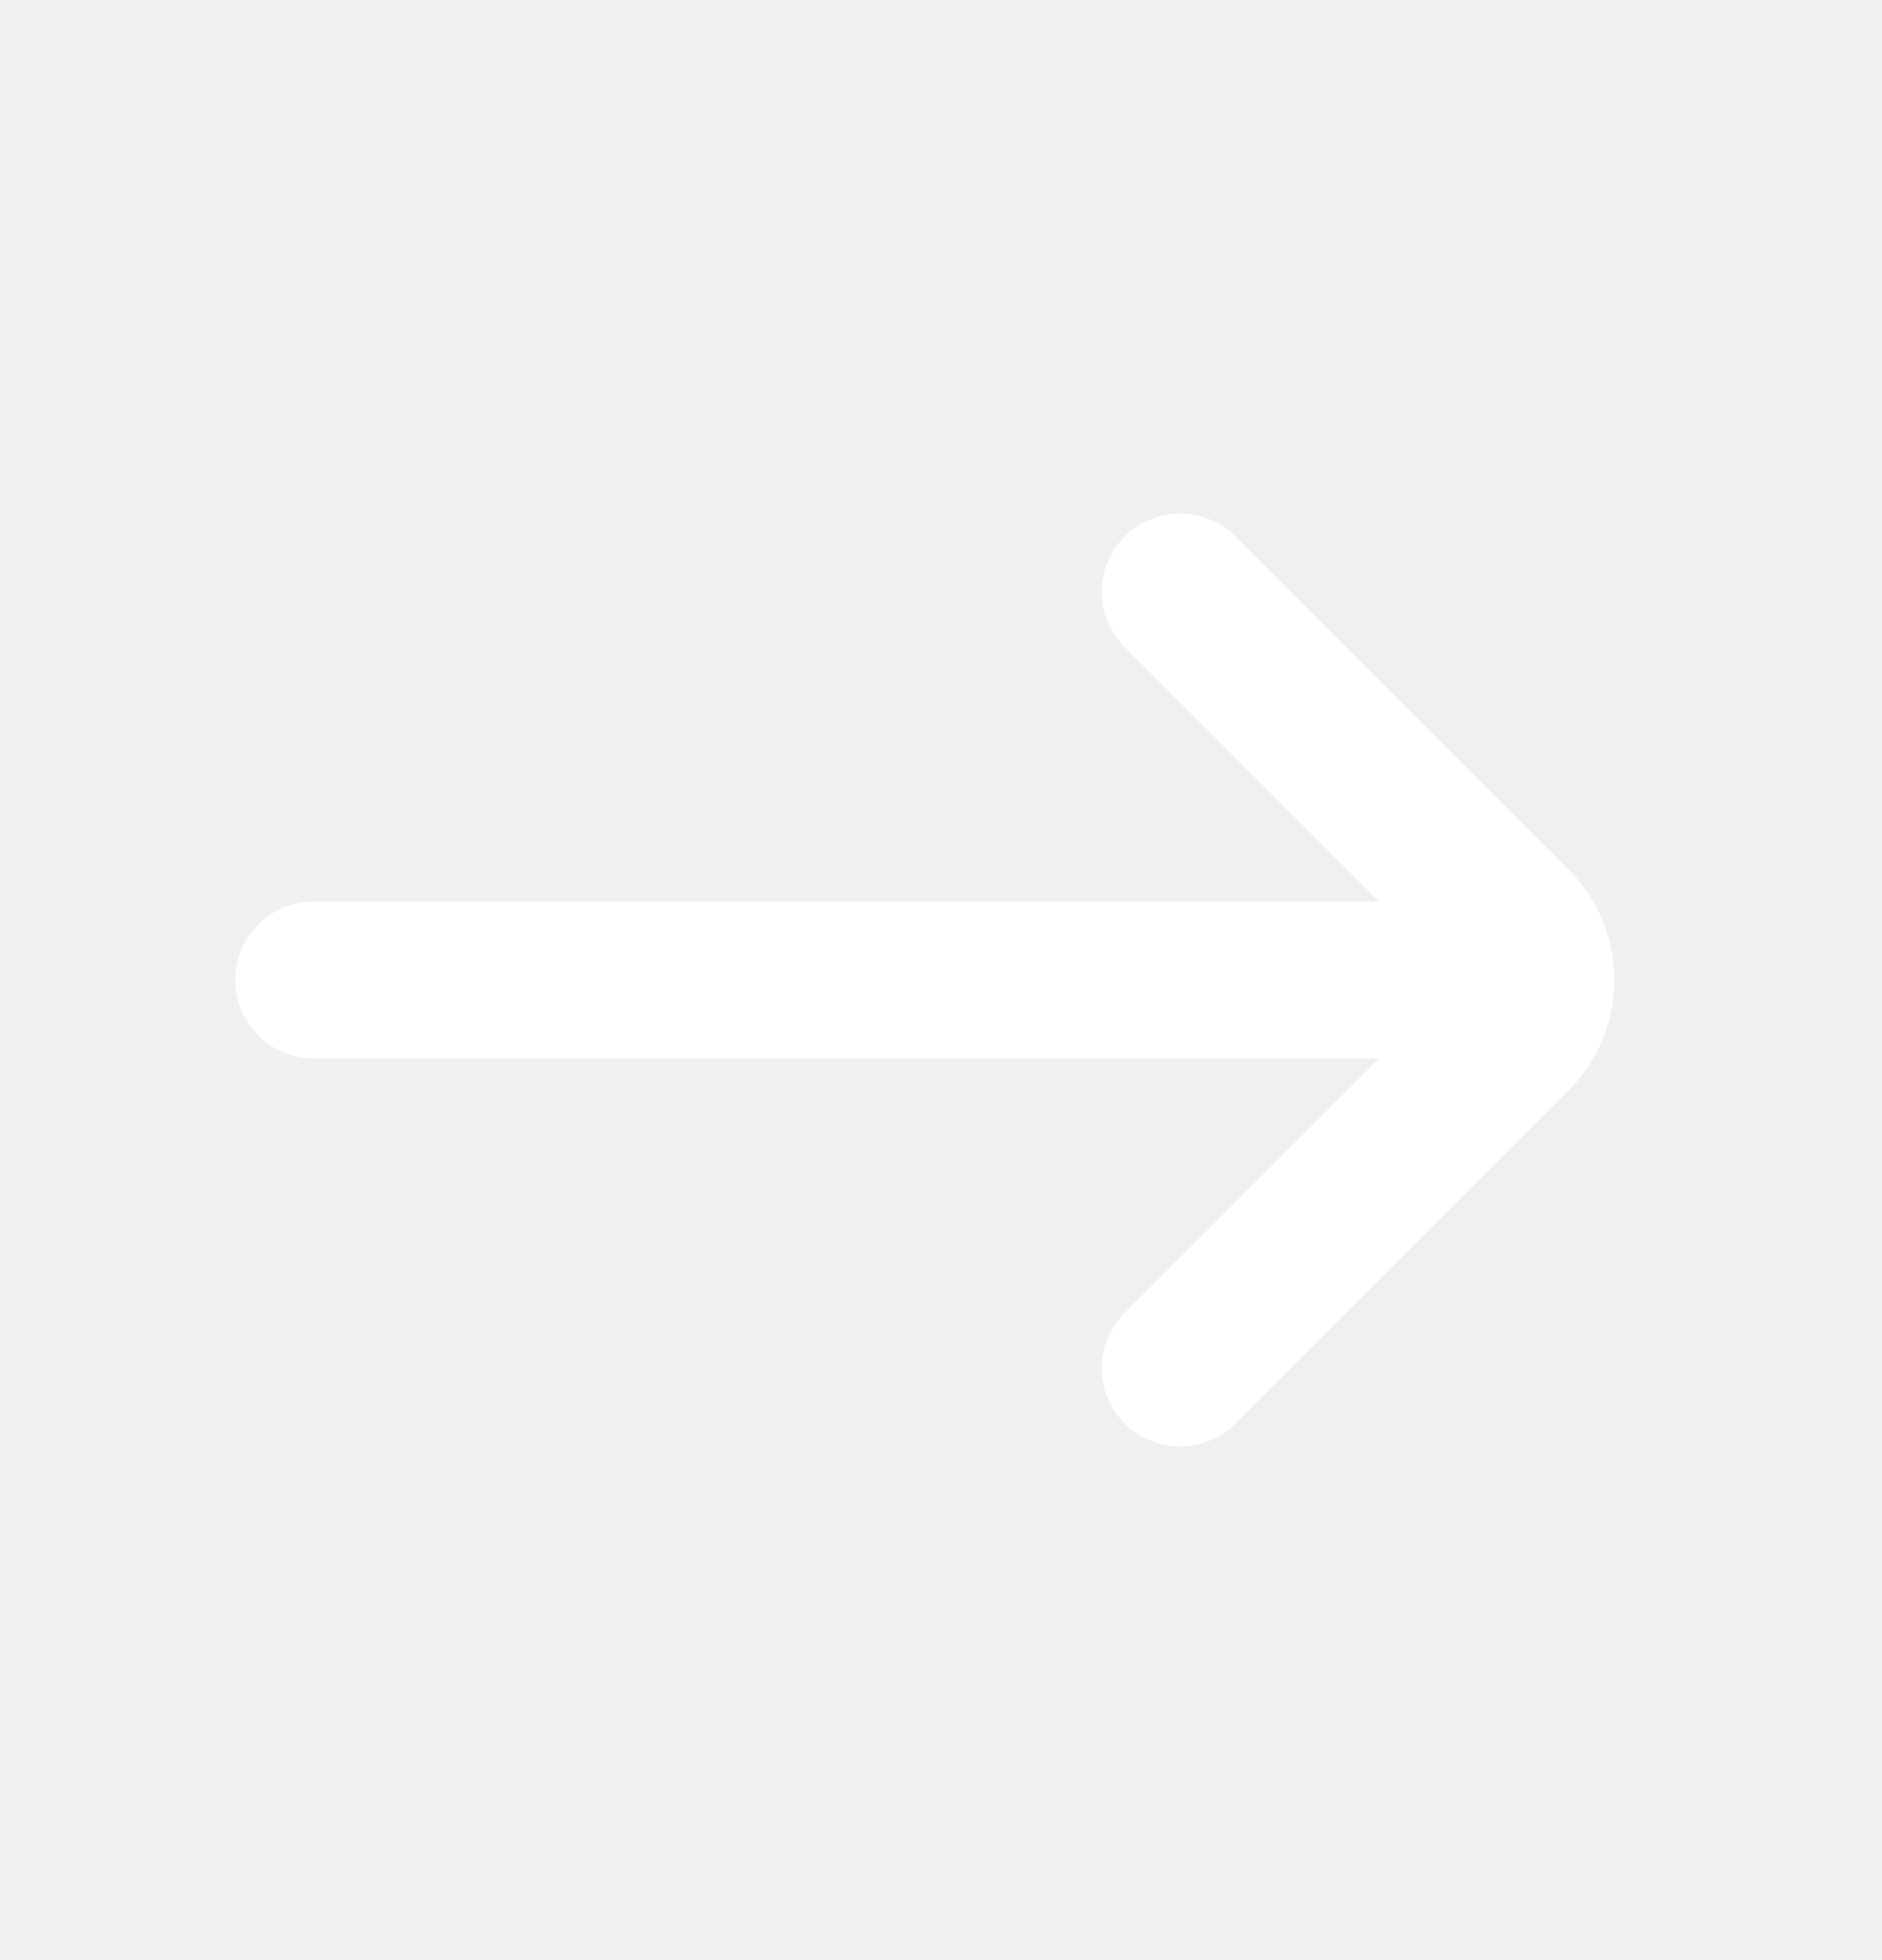
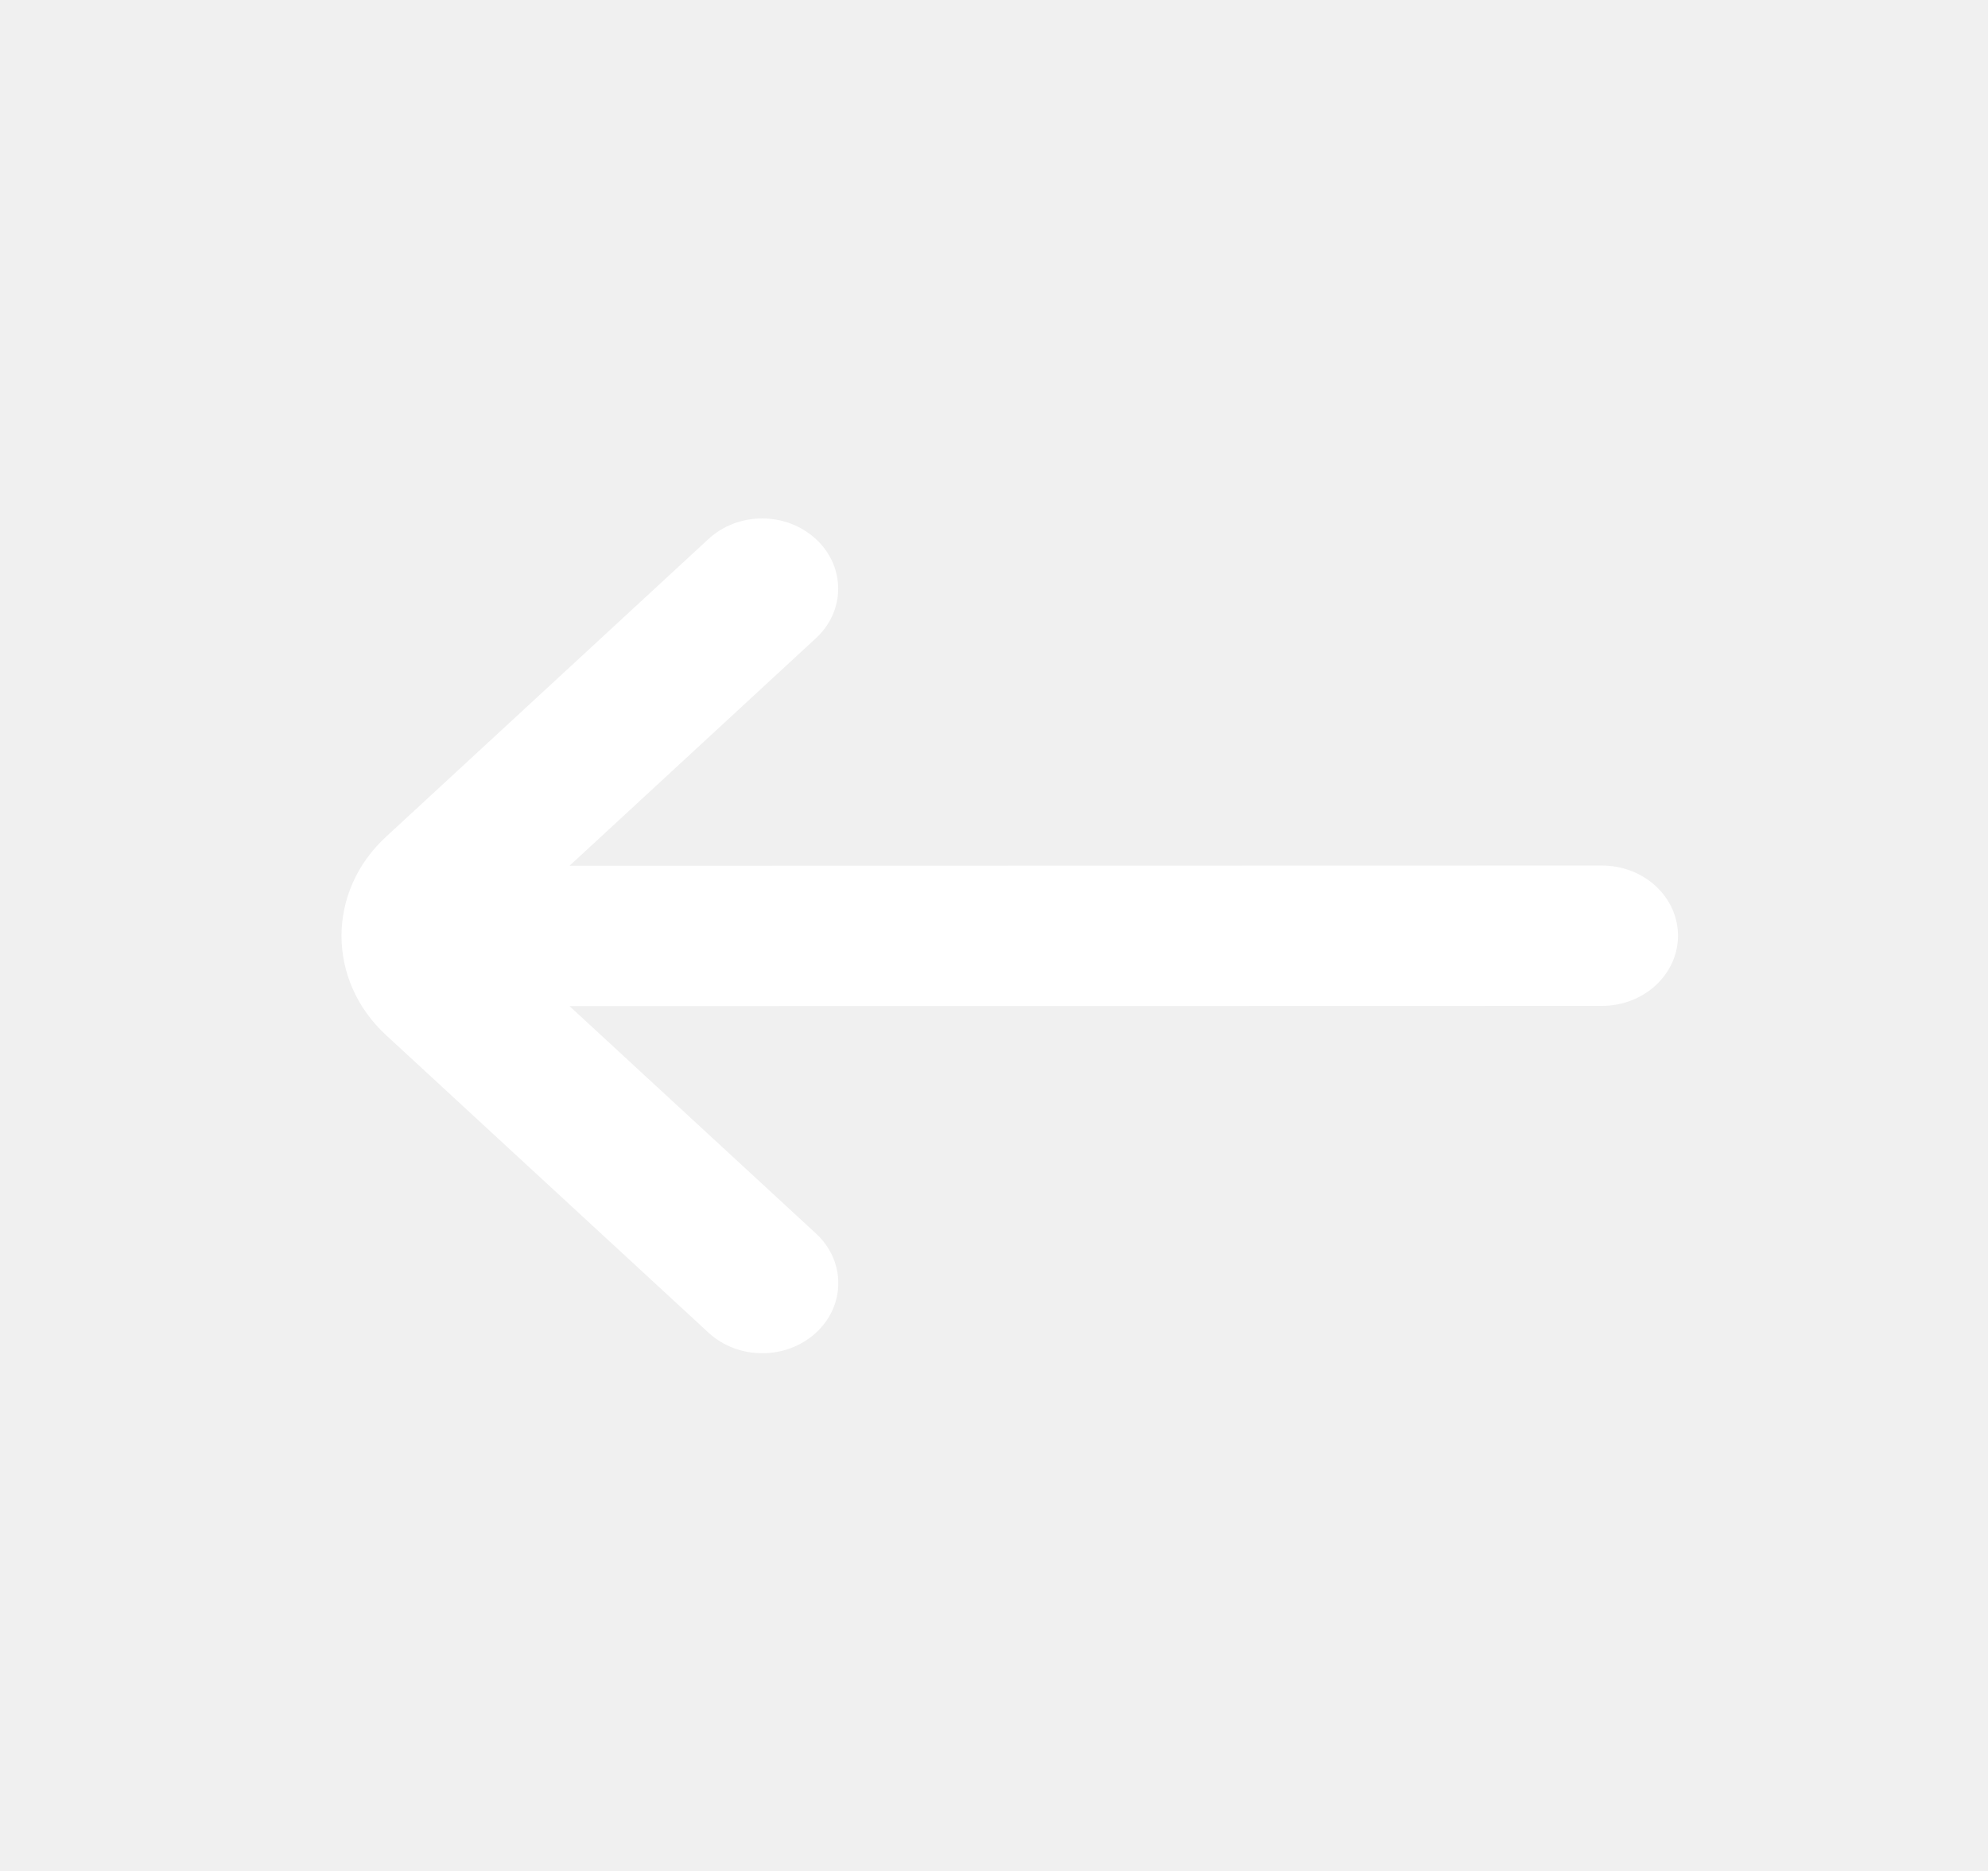
- <svg xmlns="http://www.w3.org/2000/svg" width="24" height="25" viewBox="0 0 24 25" fill="none">
-   <path d="M17.586 11.5H4C3.448 11.5 3 11.948 3 12.5C3 13.052 3.448 13.5 4 13.5H17.586L14.343 16.743C13.953 17.133 13.953 17.766 14.343 18.157C14.734 18.547 15.367 18.547 15.757 18.157L20 13.914C20.781 13.133 20.781 11.867 20 11.086L15.757 6.843C15.367 6.453 14.734 6.453 14.343 6.843C13.953 7.234 13.953 7.867 14.343 8.257L17.586 11.5Z" fill="white" />
+ <svg xmlns="http://www.w3.org/2000/svg" width="17" height="16" viewBox="0 0 17 16" fill="none">
+   <path d="M4.87 8.604L13.699 8.602C14.058 8.602 14.349 8.333 14.349 8.002C14.349 7.67 14.058 7.402 13.699 7.402L4.87 7.404L6.977 5.458C7.231 5.224 7.231 4.844 6.977 4.61C6.723 4.375 6.311 4.375 6.058 4.61L3.301 7.156C2.793 7.624 2.794 8.384 3.301 8.852L6.059 11.397C6.313 11.631 6.724 11.631 6.978 11.397C7.232 11.163 7.232 10.783 6.978 10.549L4.87 8.604Z" fill="white" />
</svg>
